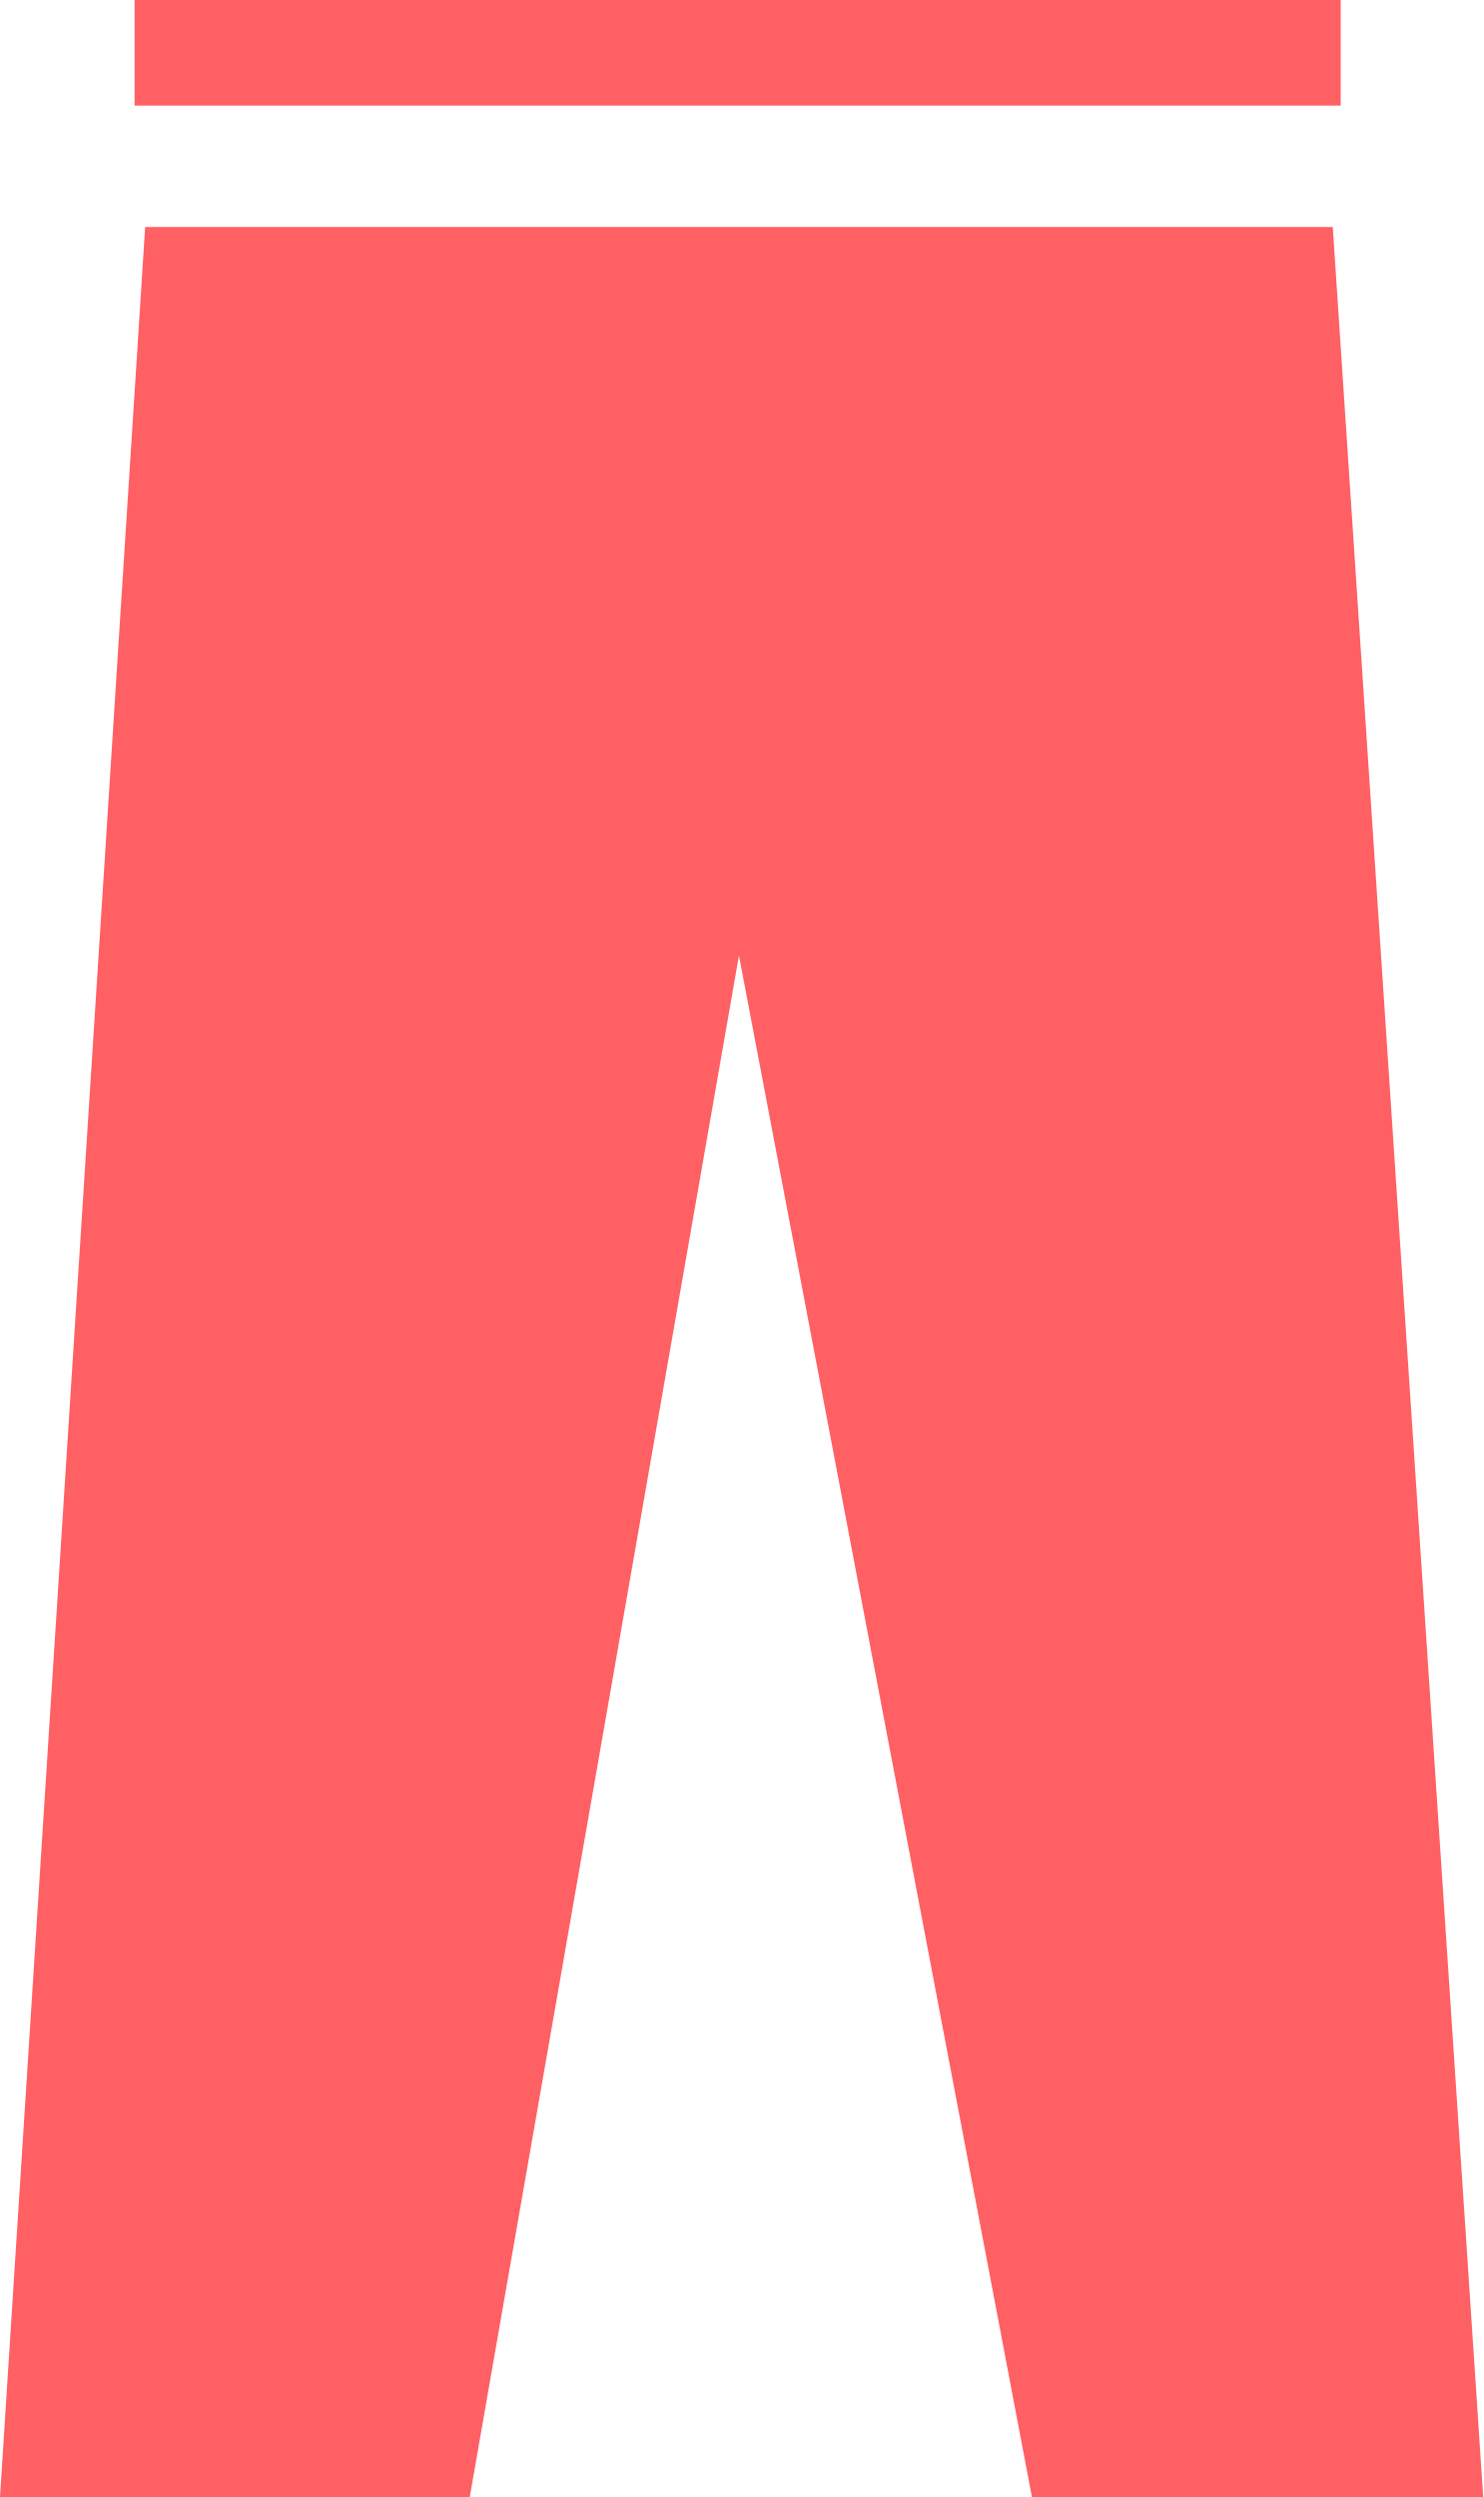
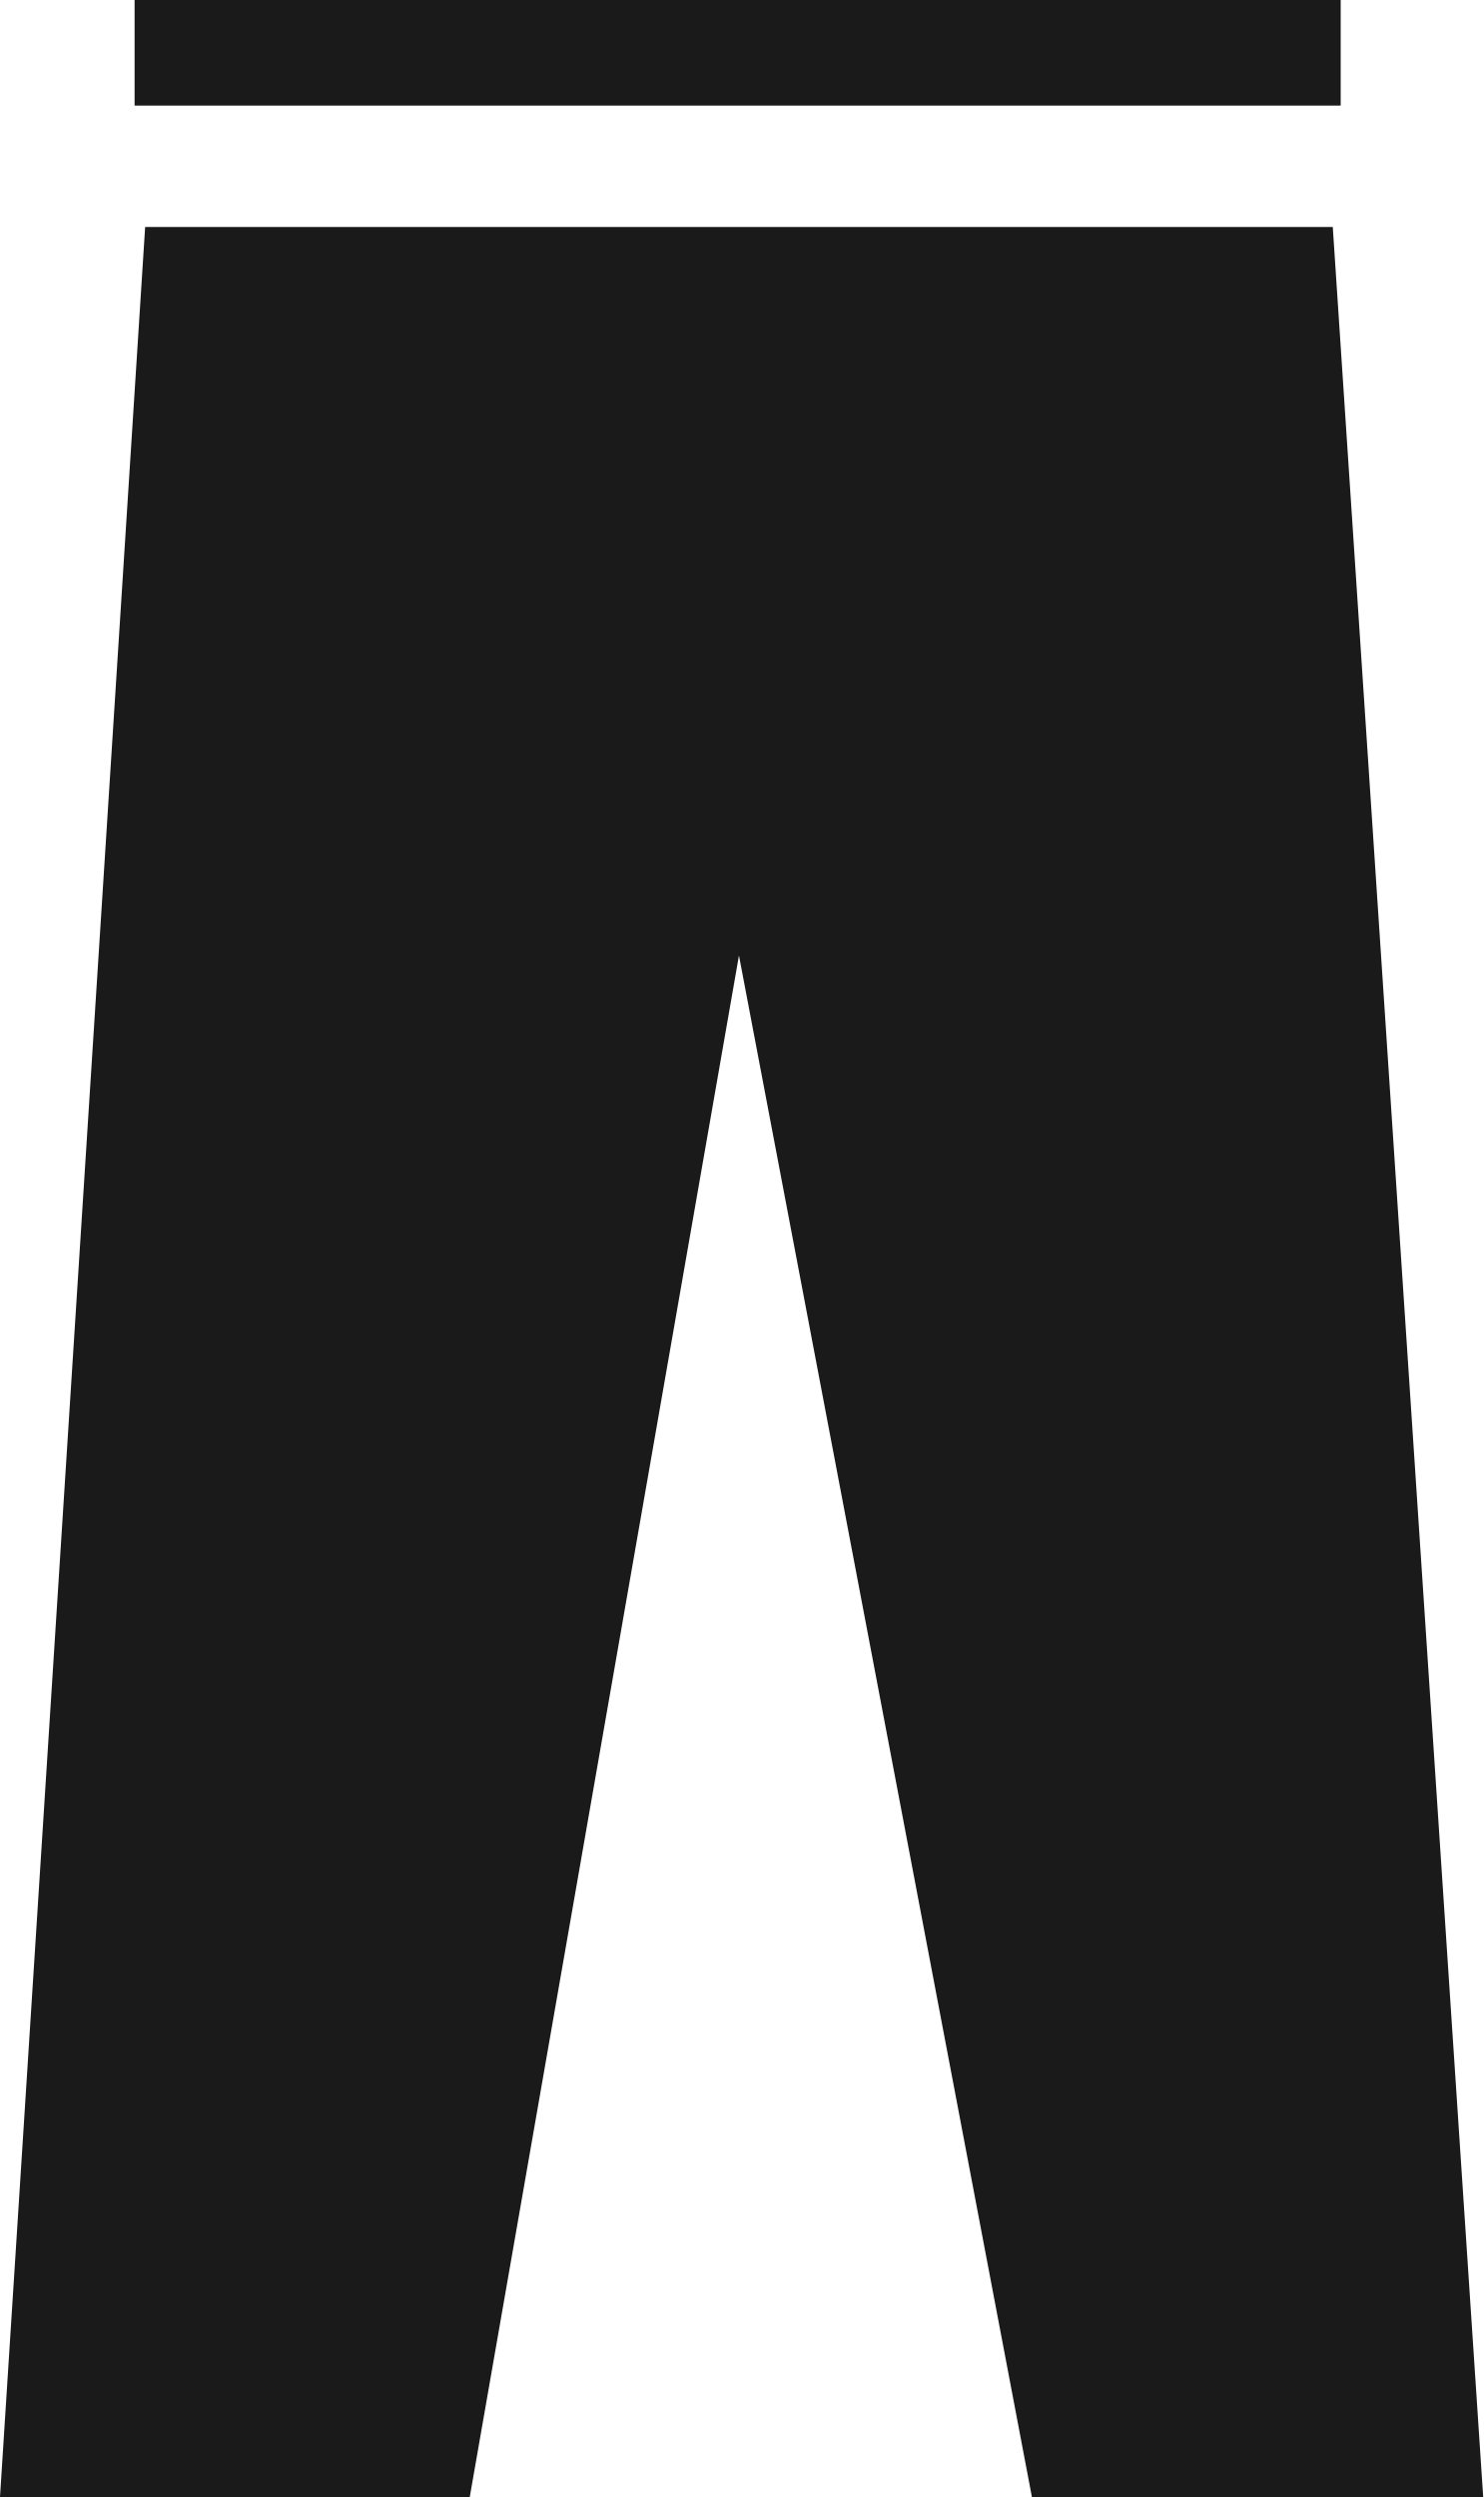
<svg xmlns="http://www.w3.org/2000/svg" version="1.1" id="图层_1" x="0px" y="0px" viewBox="0 0 56.2 94.6" style="enable-background:new 0 0 56.2 94.6;" xml:space="preserve">
  <style type="text/css">
- 	.st0{fill:#FF6064;}
+ 	.st0{fill:#1A1A1A;}
</style>
  <g id="XMLID_2_">
    <rect x="5.1" class="st0" width="45.7" height="4" />
  </g>
  <polygon class="st0" points="50.5,8.6 5.5,8.6 0,94.6 17.8,94.6 28,36.2 39.1,94.6 56.2,94.6 " />
</svg>
